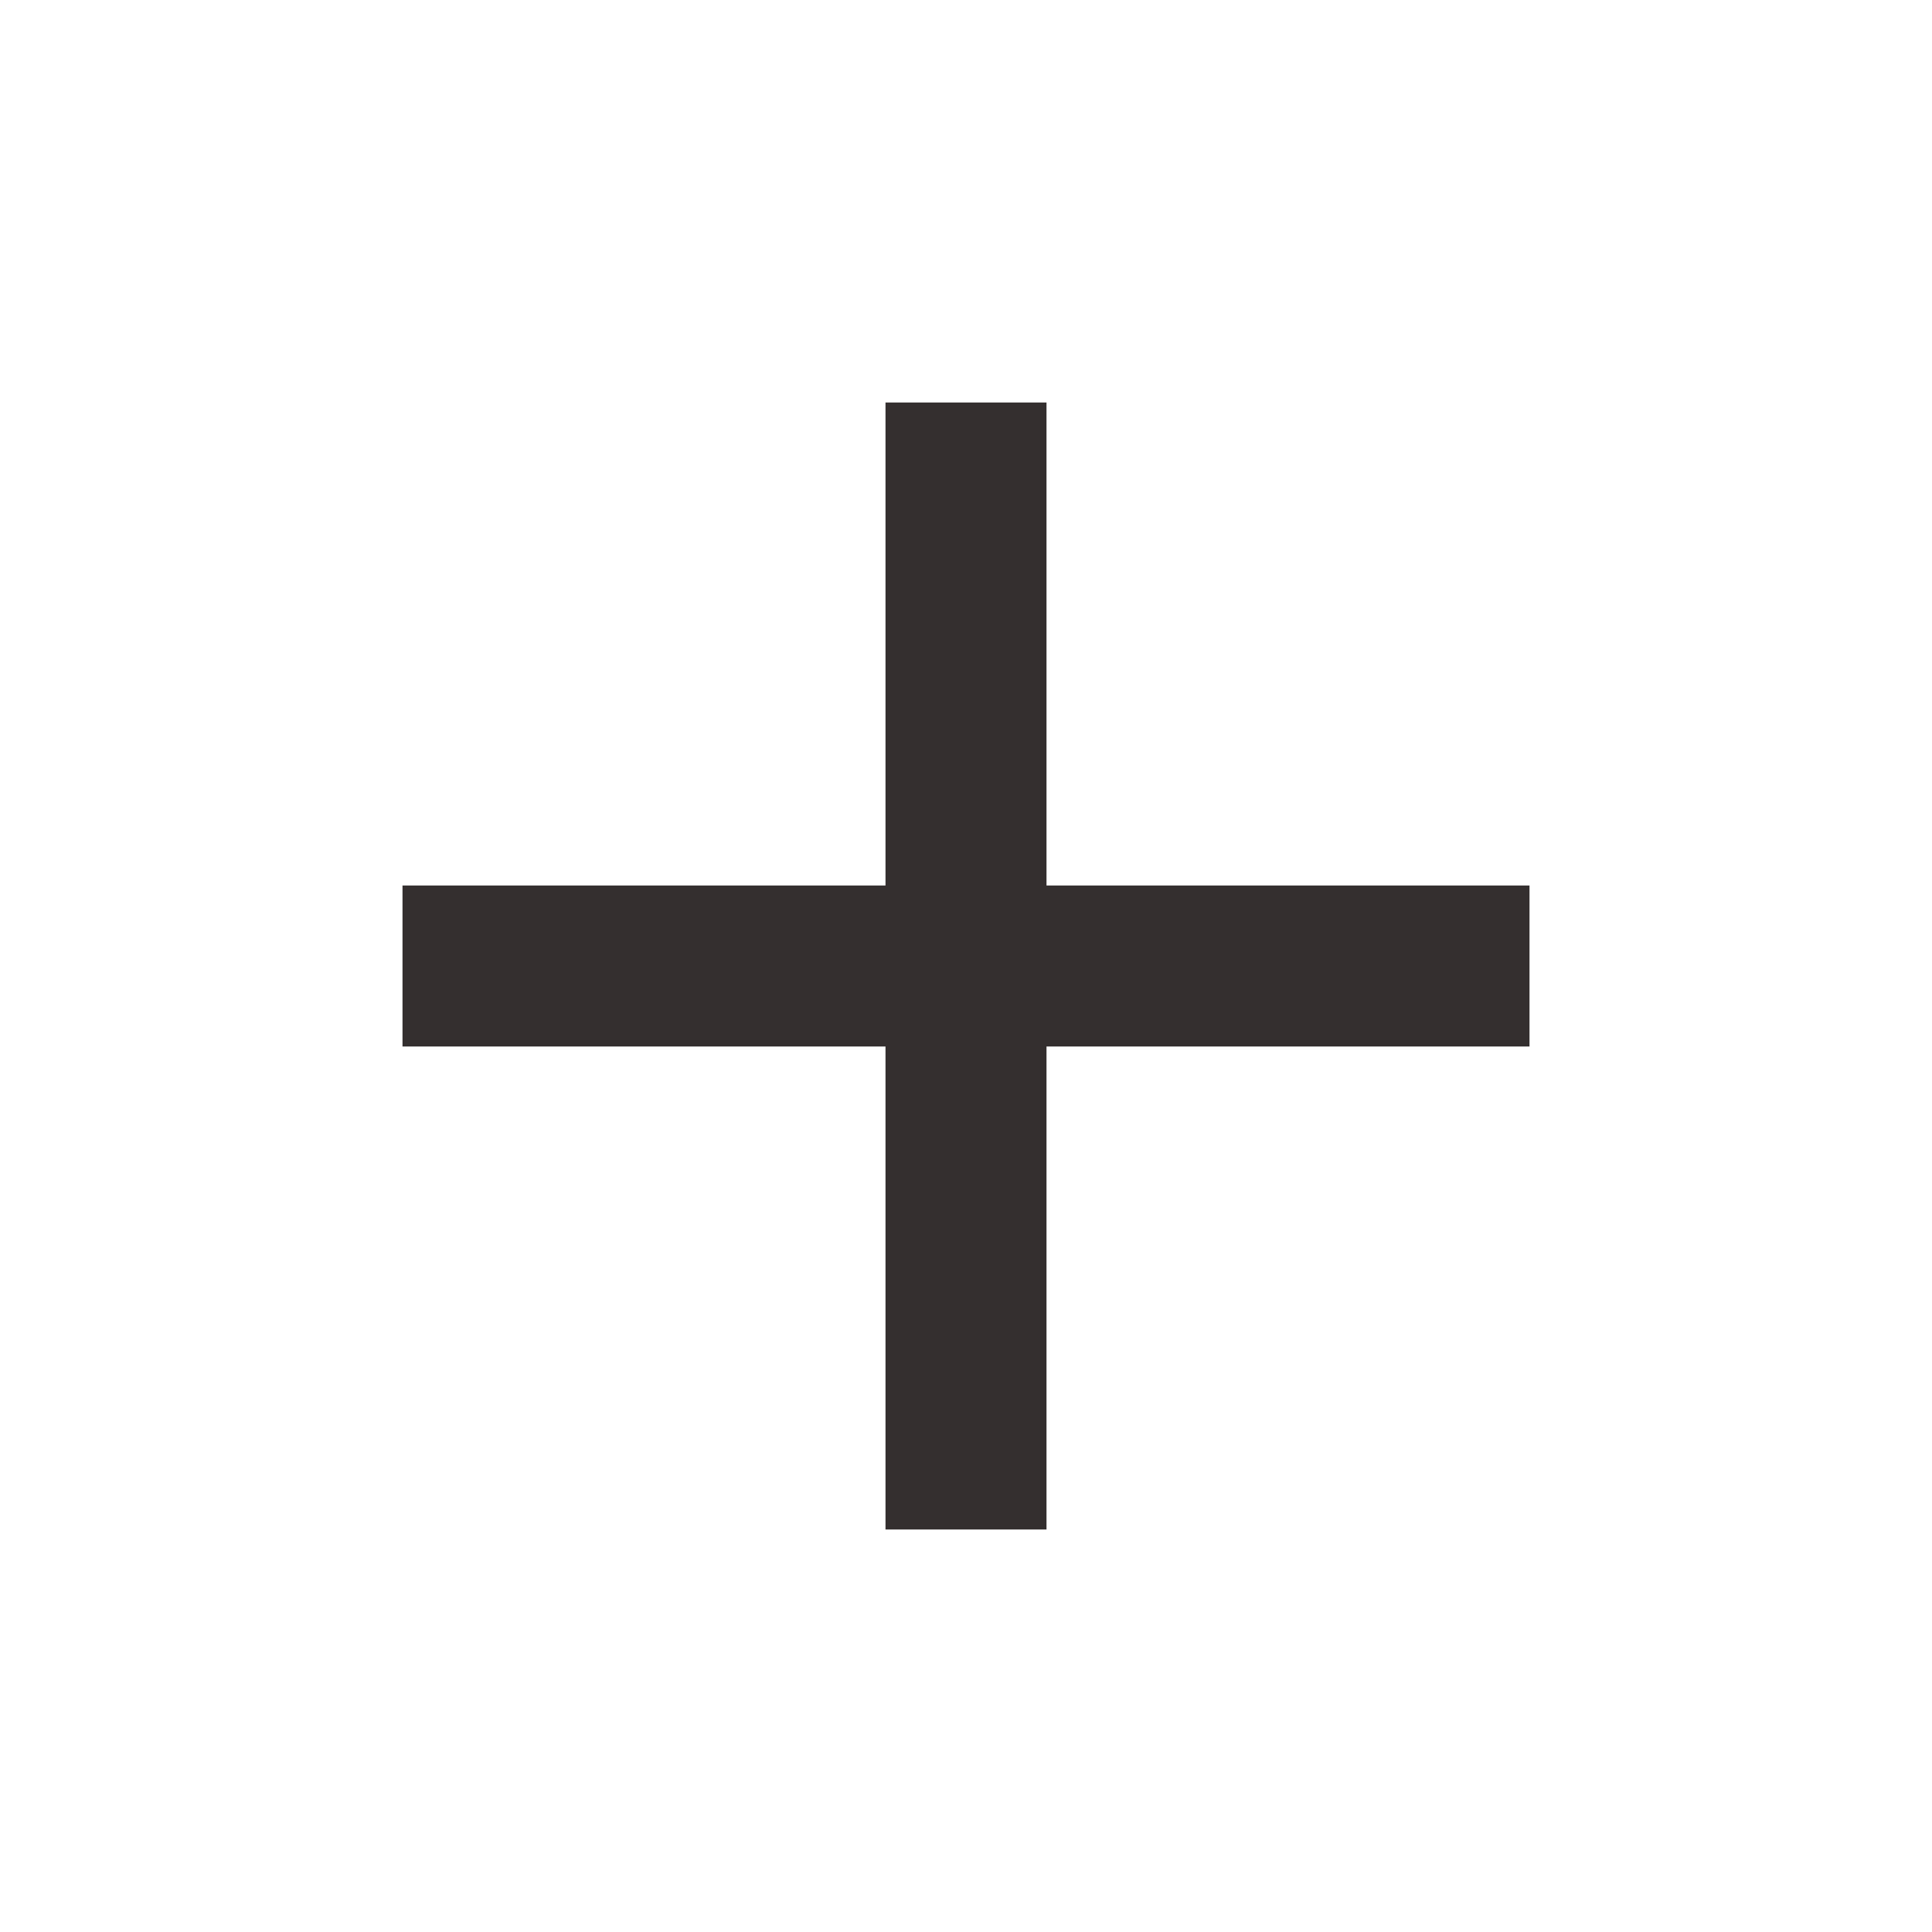
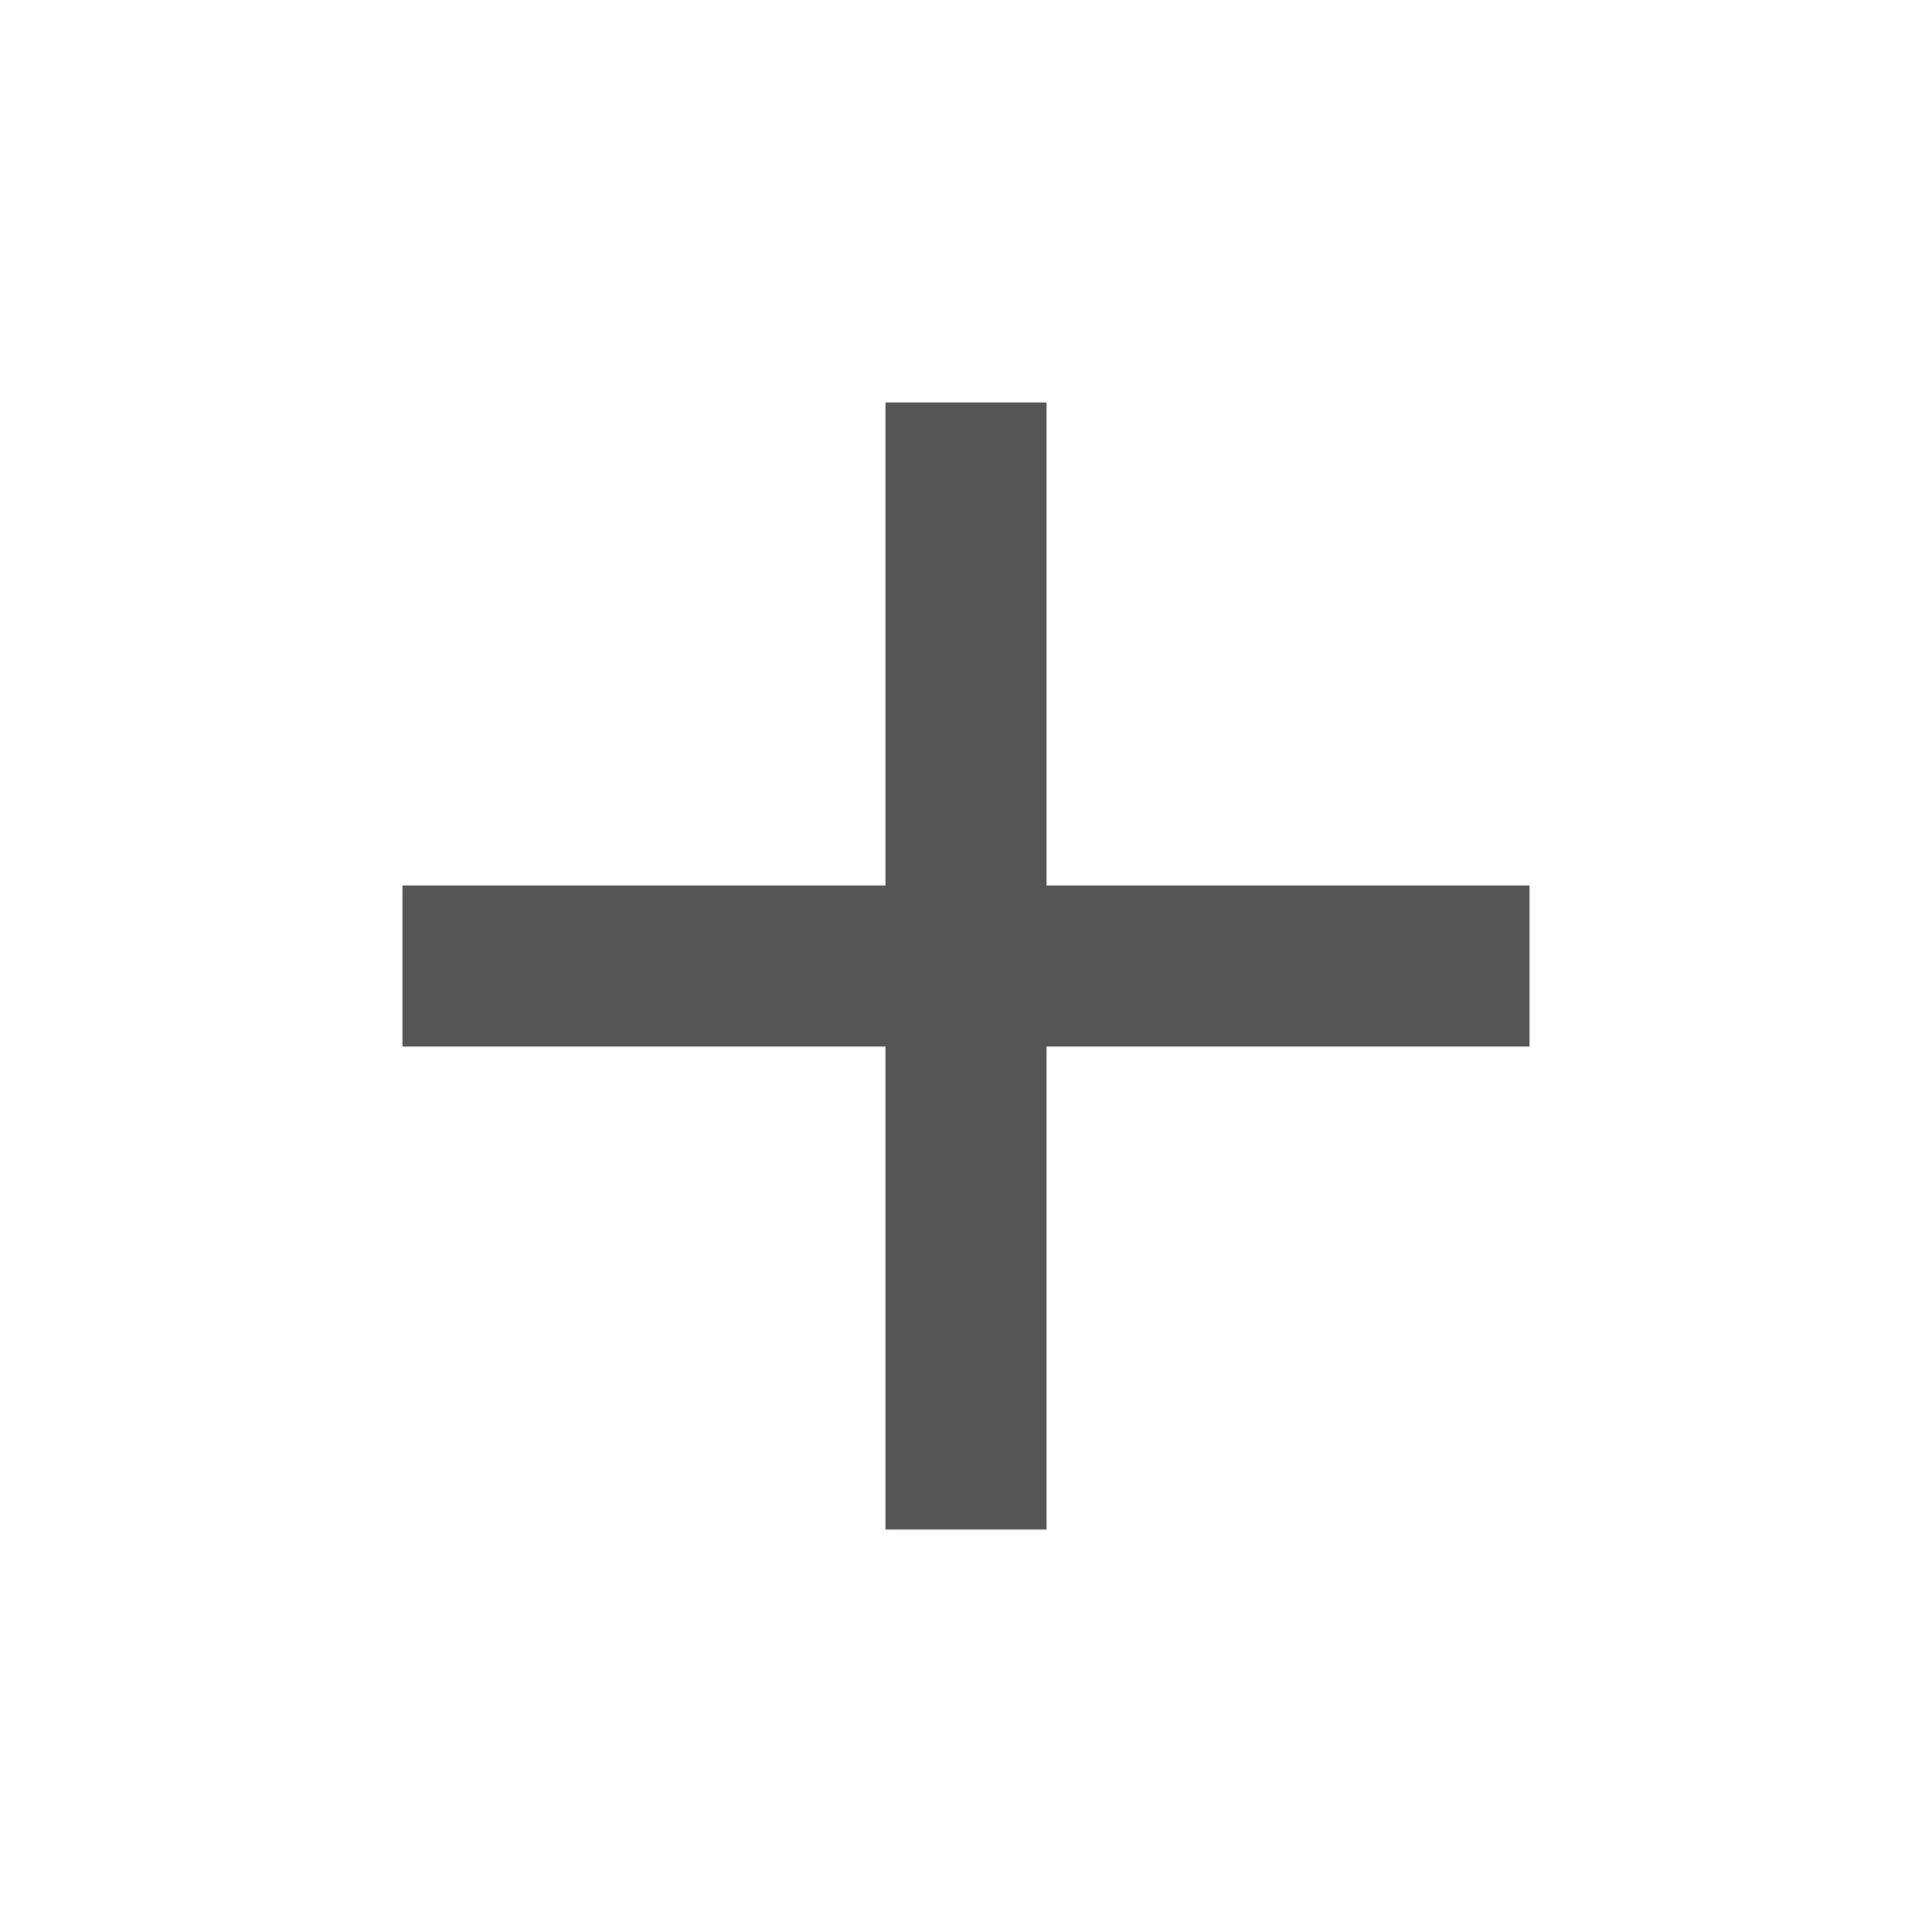
- <svg xmlns="http://www.w3.org/2000/svg" viewBox="0 0 24 24" fill="#342f2f" width="30px" height="30px">
+ <svg xmlns="http://www.w3.org/2000/svg" viewBox="0 0 24 24" fill="#555" width="30px" height="30px">
  <path d="M0 0h24v24H0V0z" fill="none" />
  <path d="M19 13h-6v6h-2v-6H5v-2h6V5h2v6h6v2z" />
</svg>
